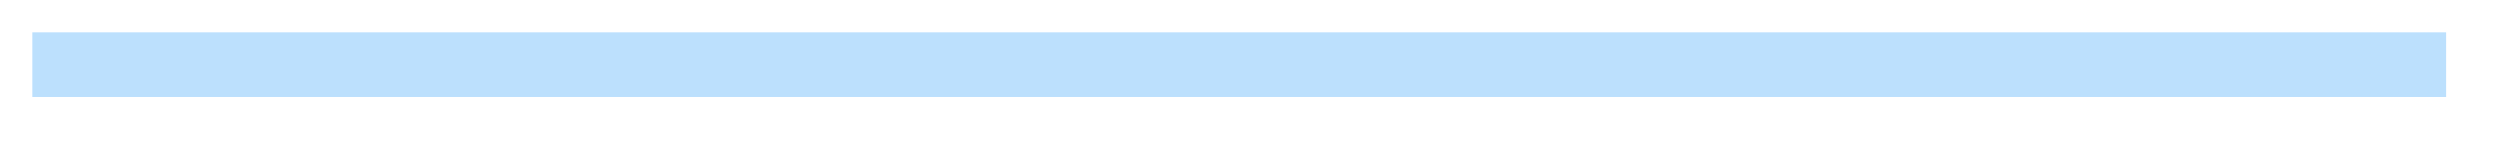
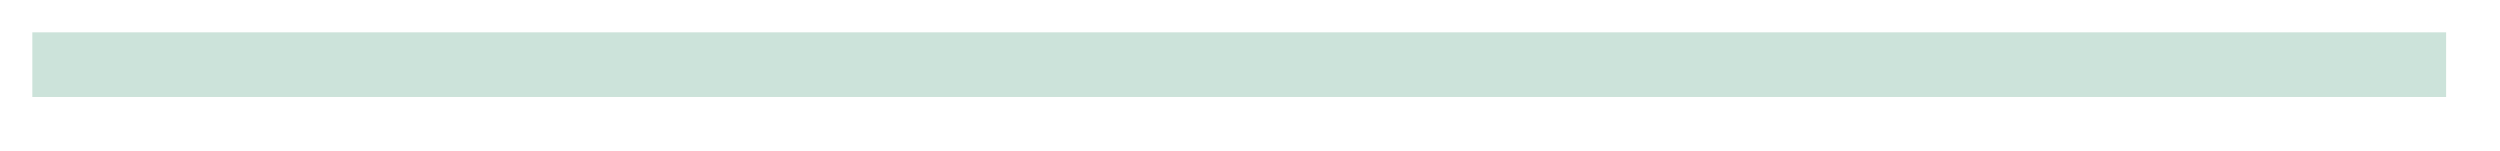
<svg xmlns="http://www.w3.org/2000/svg" version="1.1" width="116px" height="7px">
  <g transform="matrix(1 0 0 1 -328.5 -263.5 )">
-     <path d="M 330 266.5  L 442 266.5  " stroke-width="3" stroke="#bce0fd" fill="none" />
+     <path d="M 330 266.5  L 442 266.5  " stroke-width="3" stroke="#cce3da" fill="none" />
  </g>
</svg>
